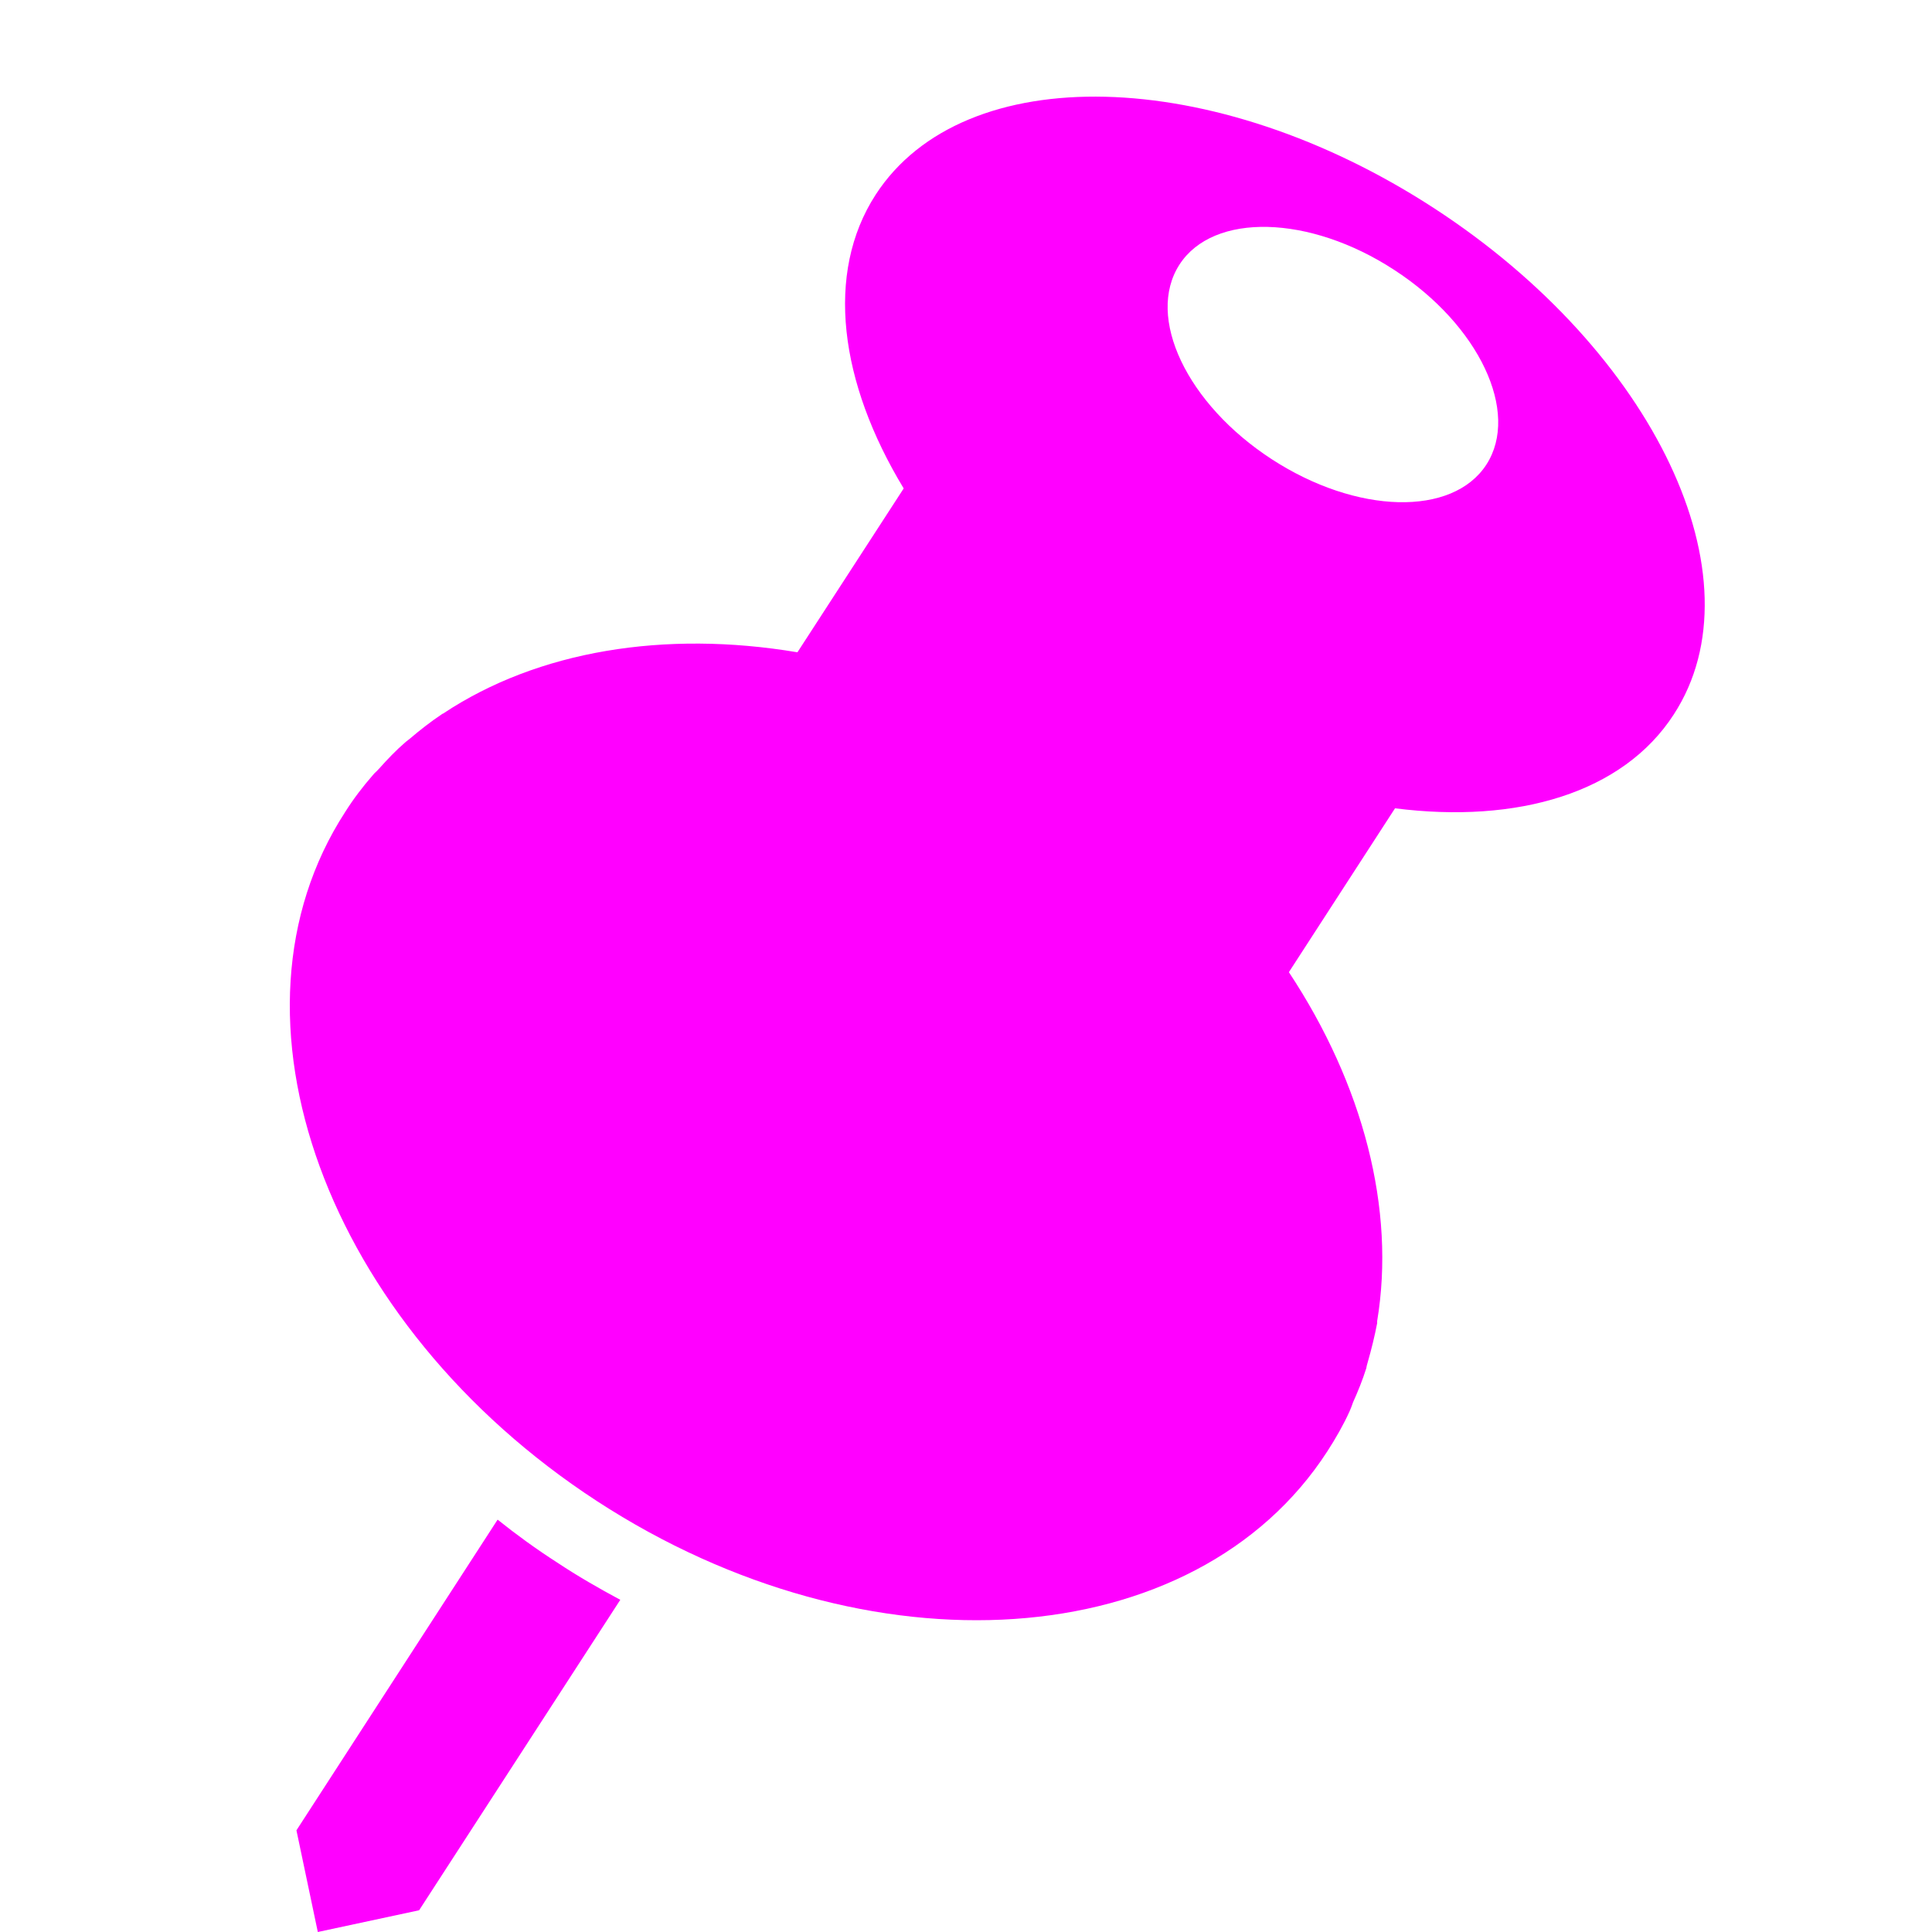
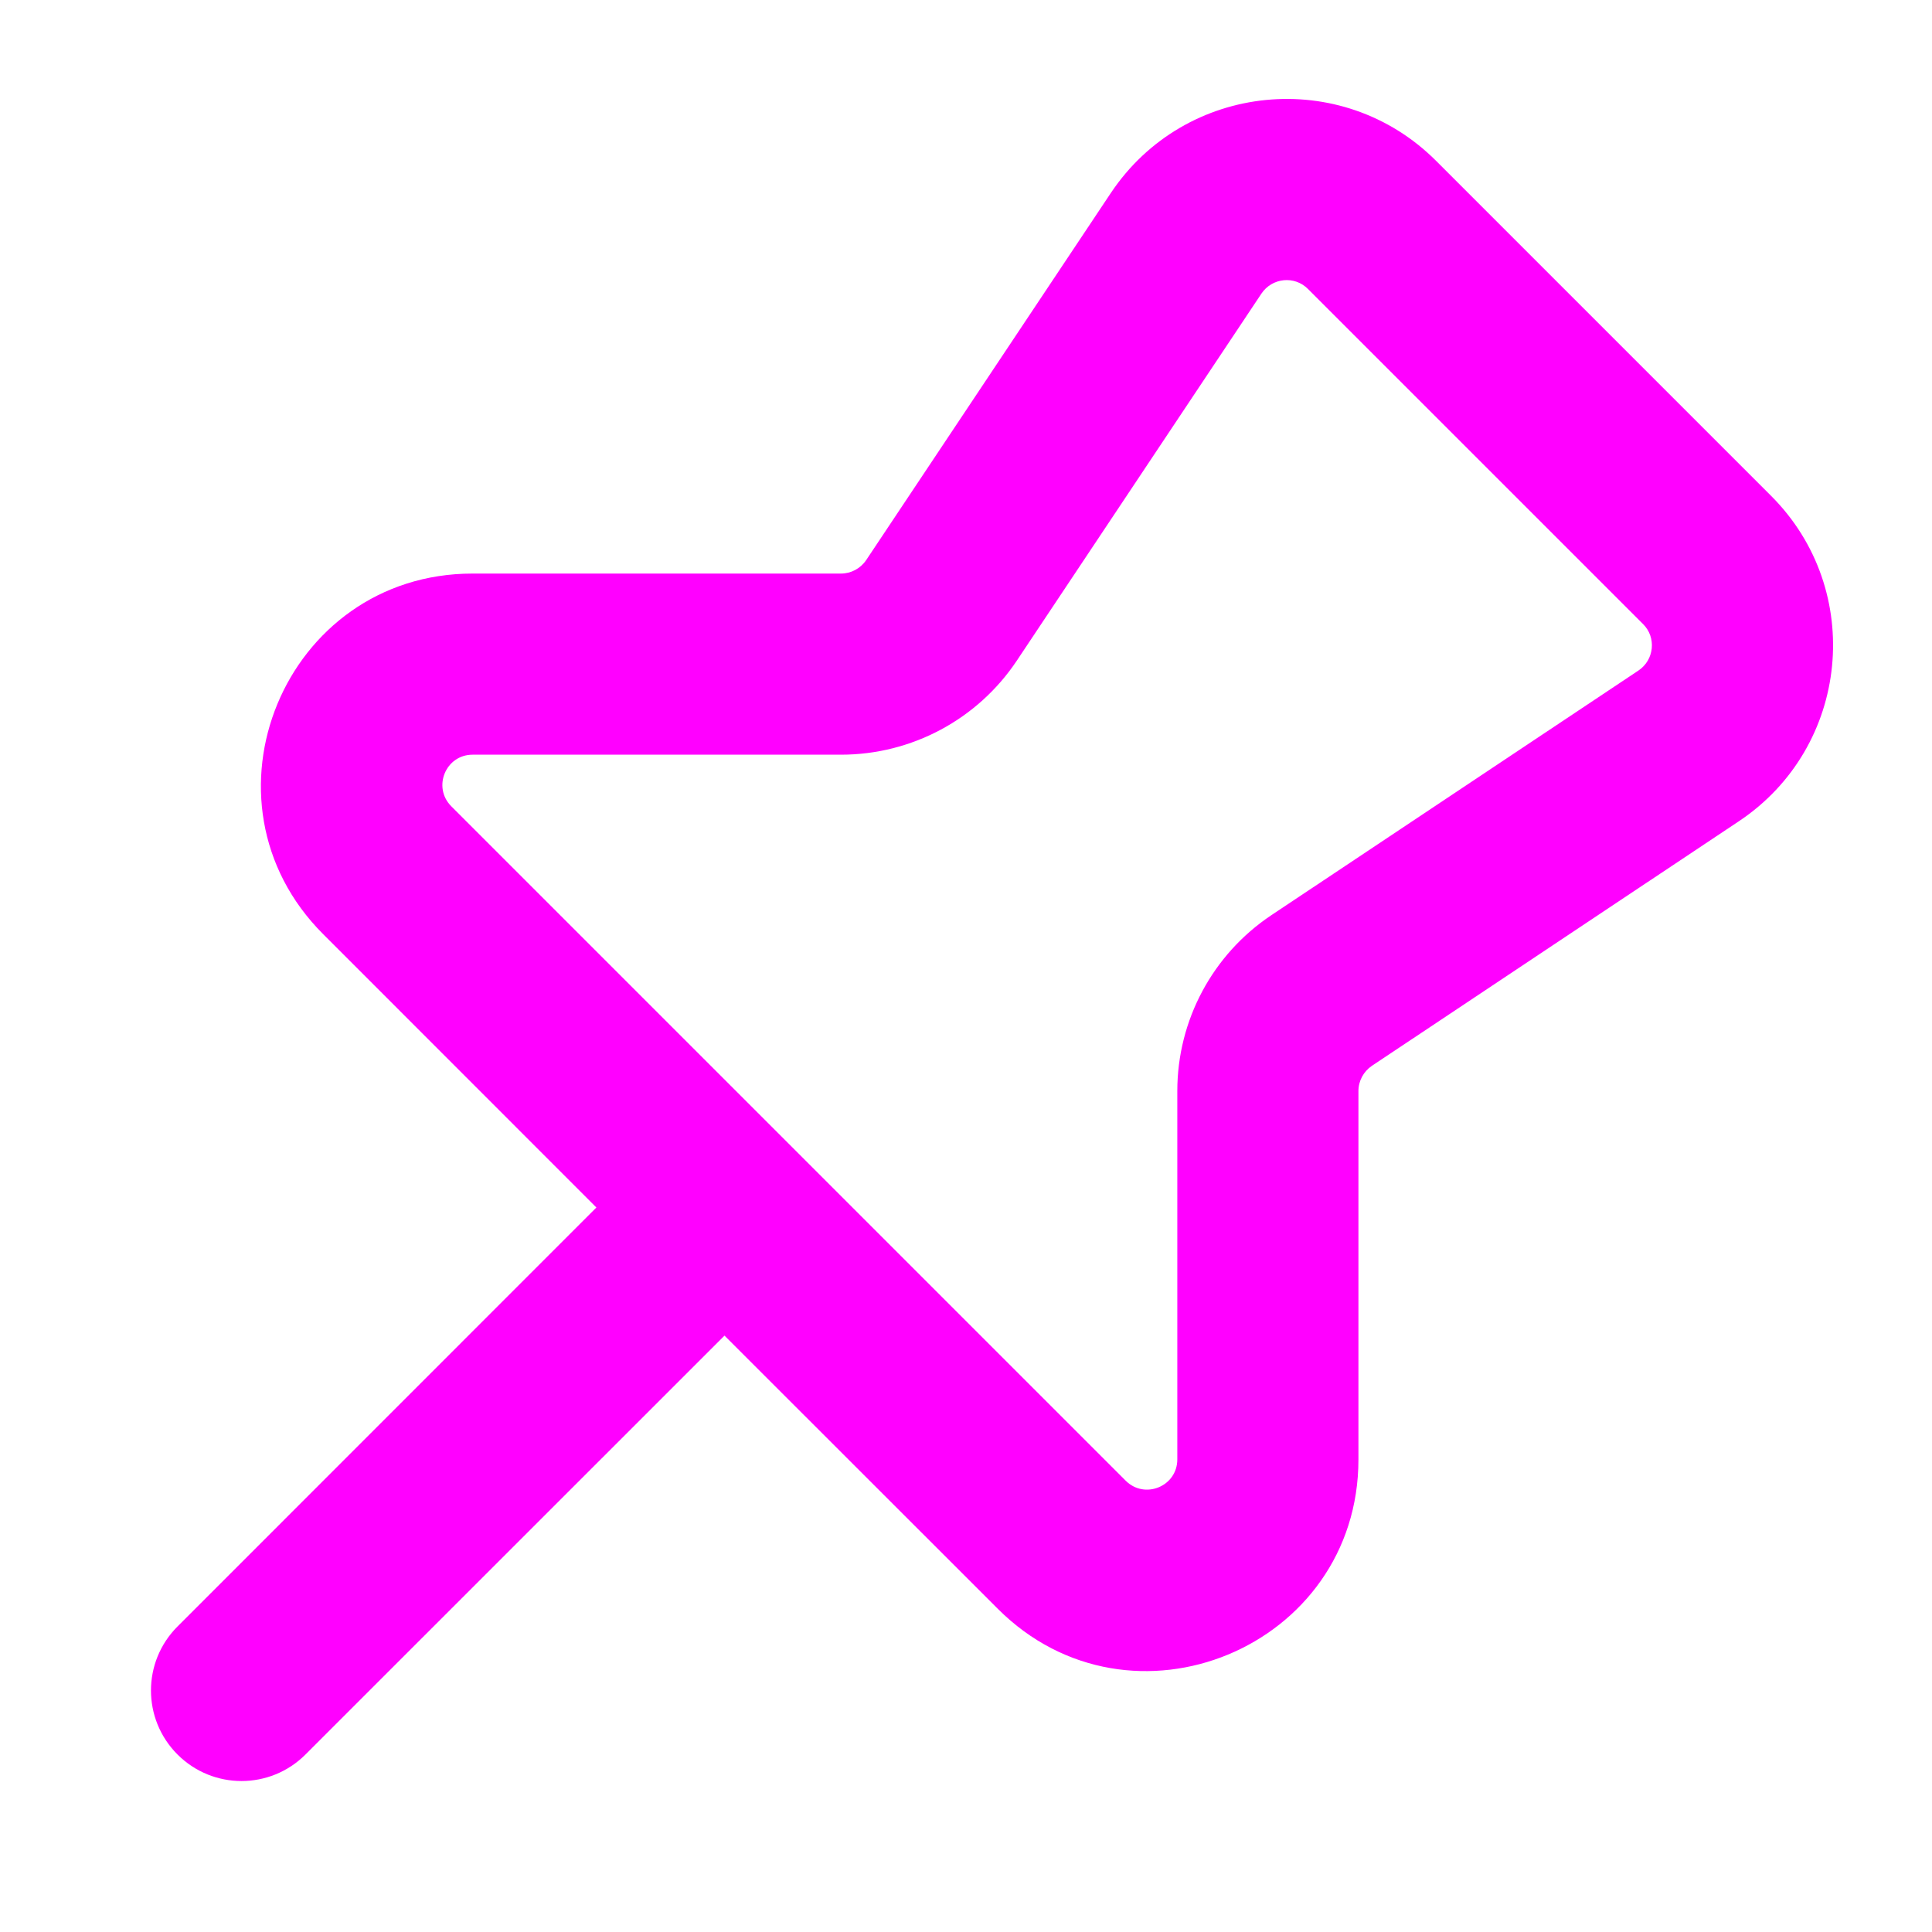
<svg xmlns="http://www.w3.org/2000/svg" width="16" height="16" viewBox="0 0 16 16" fill="none">
-   <path fill-rule="evenodd" clip-rule="evenodd" d="M11.177 11.687C11.183 11.674 11.188 11.659 11.194 11.645C11.197 11.635 11.201 11.624 11.205 11.614C11.247 11.521 11.284 11.429 11.315 11.331C11.316 11.324 11.318 11.317 11.319 11.31C11.322 11.3 11.324 11.29 11.327 11.281C11.358 11.173 11.384 11.067 11.405 10.958V10.941C11.559 10.016 11.29 8.983 10.674 8.051L11.553 6.694C12.566 6.823 13.441 6.568 13.862 5.916C14.593 4.79 13.704 2.914 11.879 1.726C10.053 0.537 7.982 0.487 7.252 1.612C6.83 2.264 6.953 3.169 7.484 4.045L6.604 5.402C5.504 5.217 4.454 5.389 3.672 5.908L3.671 5.909C3.667 5.91 3.662 5.912 3.659 5.915C3.568 5.976 3.479 6.045 3.396 6.116C3.391 6.12 3.386 6.124 3.381 6.128L3.381 6.128C3.372 6.135 3.363 6.141 3.356 6.148C3.278 6.215 3.208 6.289 3.141 6.364C3.134 6.372 3.125 6.38 3.117 6.389L3.117 6.389C3.107 6.398 3.096 6.408 3.088 6.419C3.004 6.515 2.927 6.616 2.859 6.724C1.763 8.412 2.698 10.968 4.943 12.431C7.19 13.894 9.899 13.709 10.992 12.02C11.061 11.913 11.125 11.802 11.177 11.687ZM4.121 12.585L2.455 15.158L2.632 16L3.471 15.82L5.137 13.249C4.96 13.154 4.784 13.053 4.614 12.94C4.441 12.829 4.276 12.709 4.121 12.585ZM9.768 2.191C9.487 2.626 9.829 3.346 10.532 3.803C11.235 4.26 12.03 4.28 12.31 3.847C12.589 3.414 12.25 2.692 11.546 2.235C10.845 1.778 10.048 1.758 9.768 2.191Z" fill="#FF00FF" />
+   <path fill-rule="evenodd" clip-rule="evenodd" d="M9.199 1.599C9.812 0.68 11.112 0.551 11.893 1.332L14.668 4.107C15.449 4.888 15.32 6.188 14.401 6.801L11.361 8.827C11.292 8.874 11.25 8.952 11.25 9.035V12.086C11.25 13.645 9.365 14.426 8.263 13.323L6 11.061L2.53 14.53C2.237 14.823 1.763 14.823 1.47 14.53C1.177 14.237 1.177 13.763 1.47 13.47L4.939 10L2.677 7.737C1.574 6.635 2.355 4.75 3.914 4.75H6.965C7.048 4.75 7.126 4.708 7.173 4.639L9.199 1.599ZM10.832 2.393C10.721 2.281 10.535 2.3 10.447 2.431L8.421 5.471C8.096 5.958 7.55 6.25 6.965 6.25H3.914C3.691 6.25 3.58 6.519 3.737 6.677L6.53 9.47L9.323 12.263C9.481 12.42 9.75 12.309 9.75 12.086V9.035C9.75 8.45 10.042 7.904 10.529 7.579L13.569 5.553C13.7 5.465 13.719 5.279 13.607 5.168L10.832 2.393Z" fill="#FF00FF" />
</svg>
